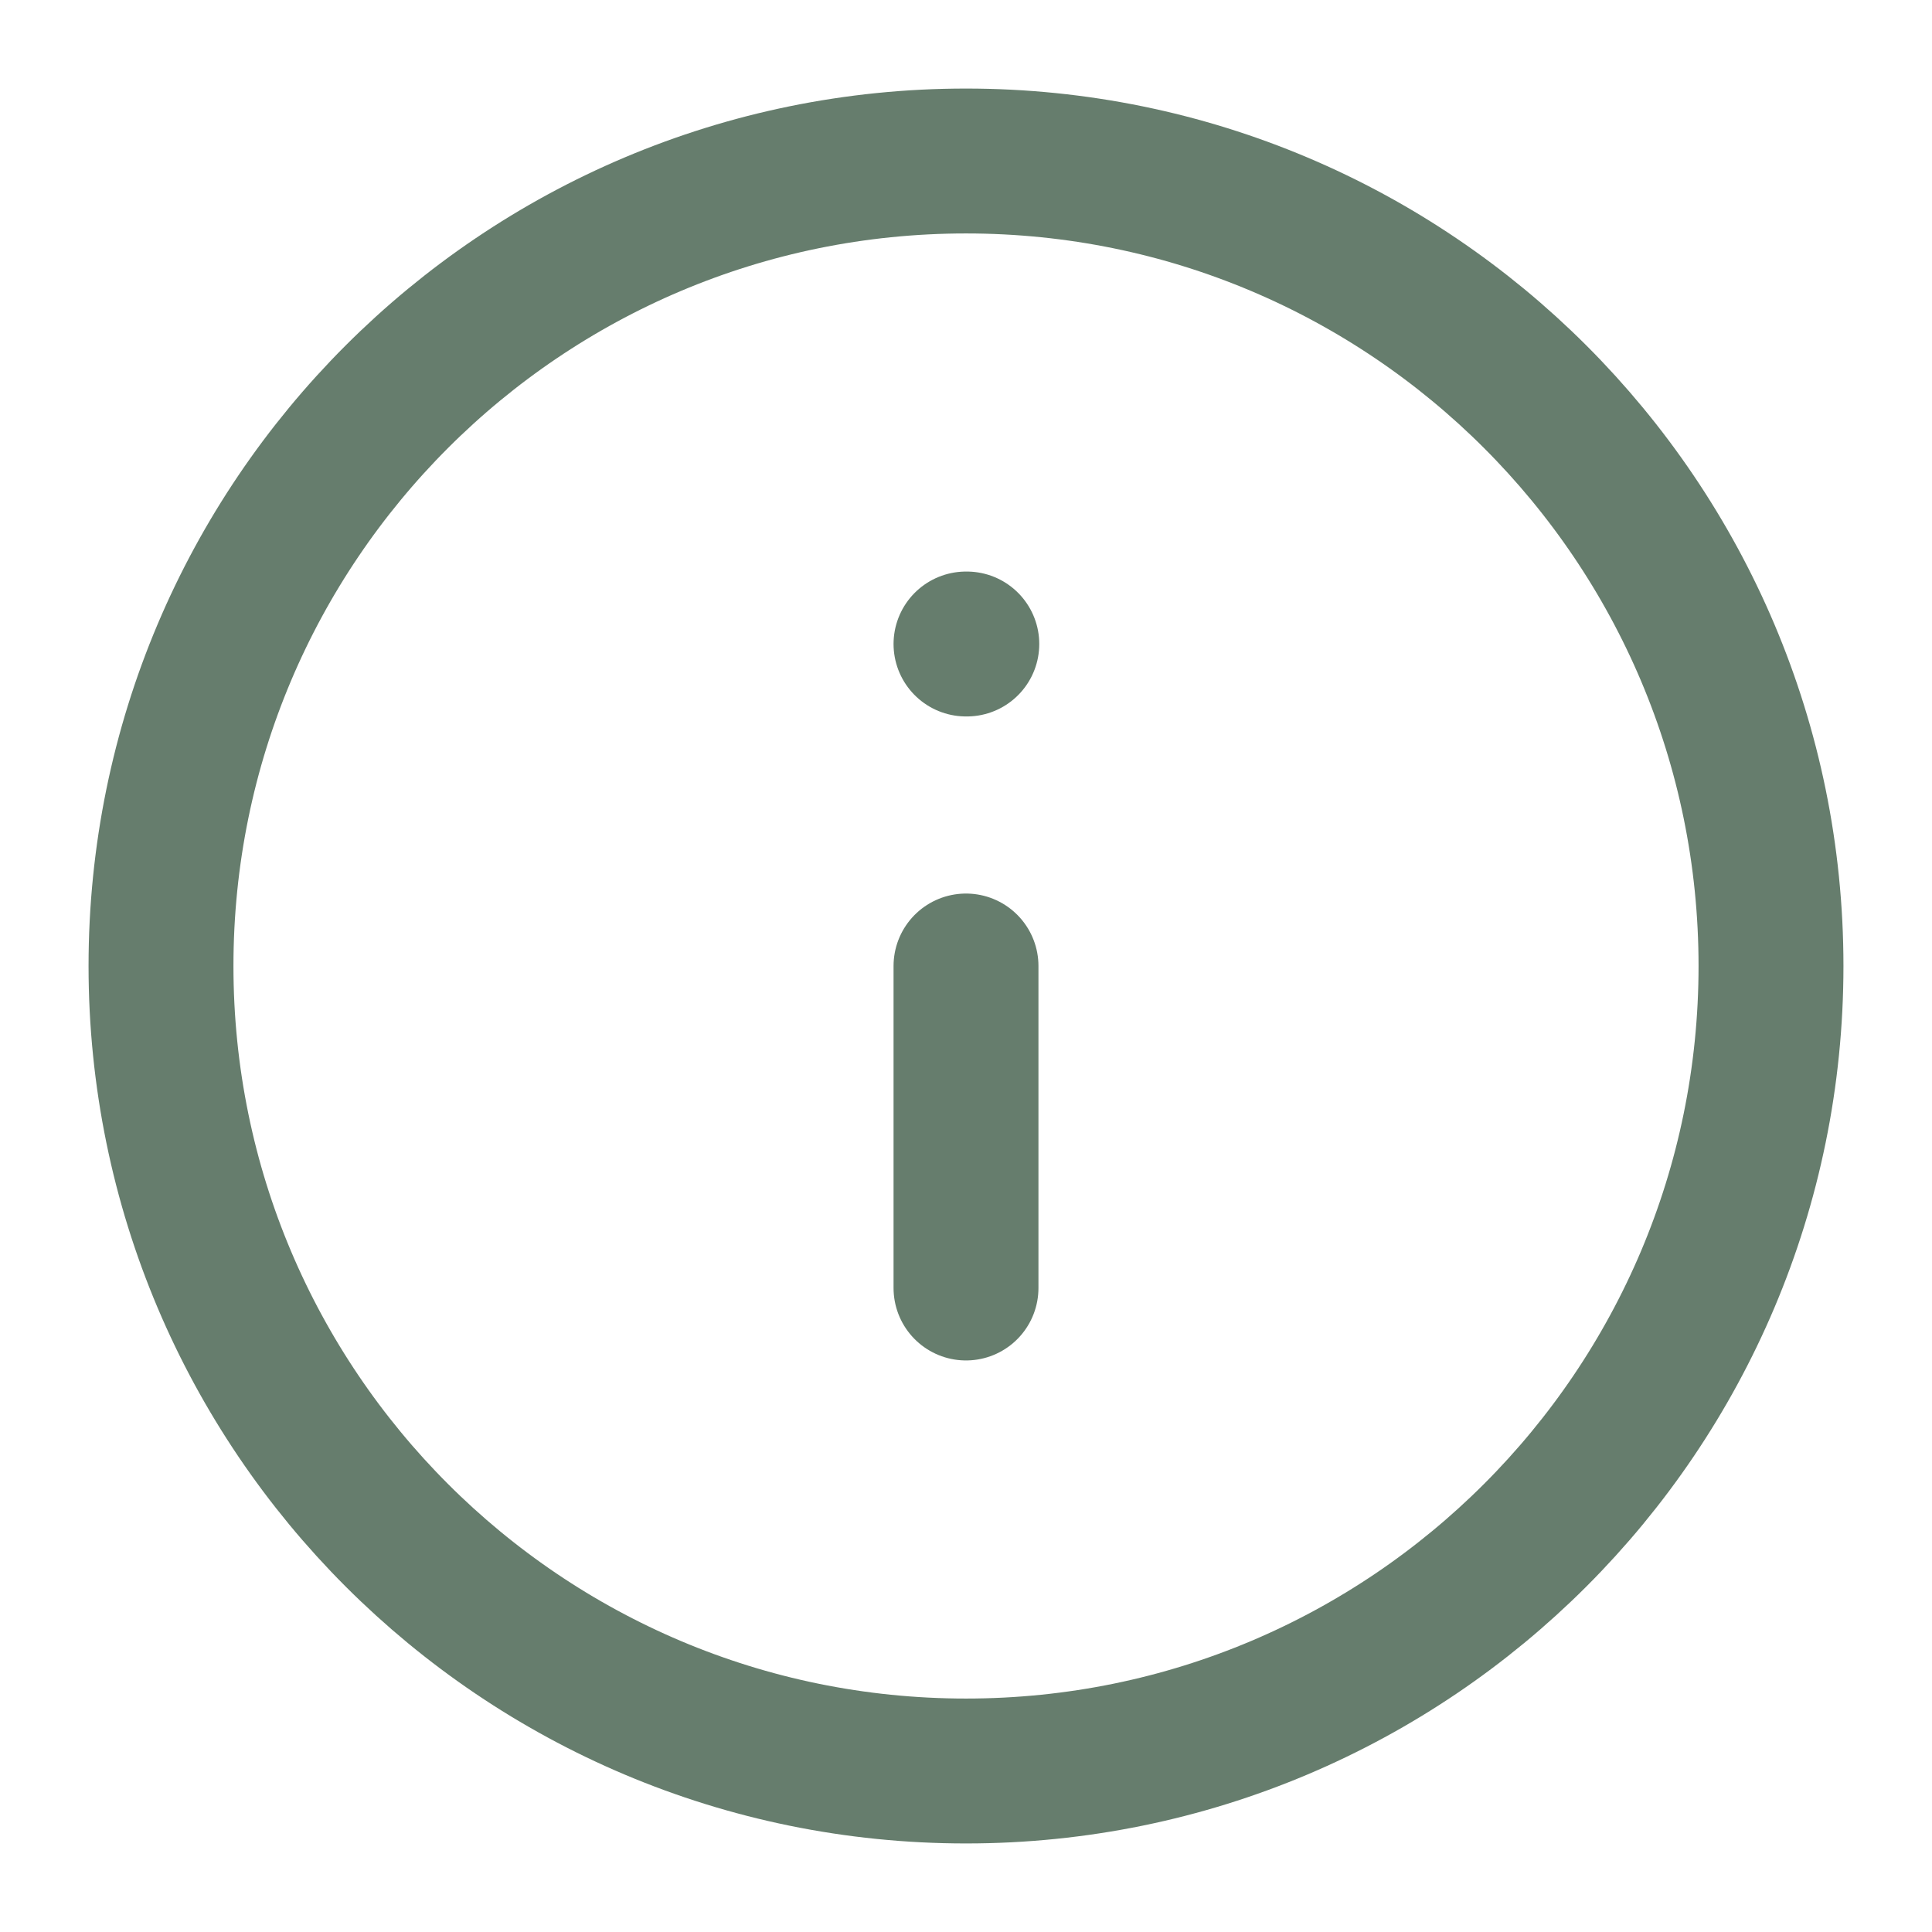
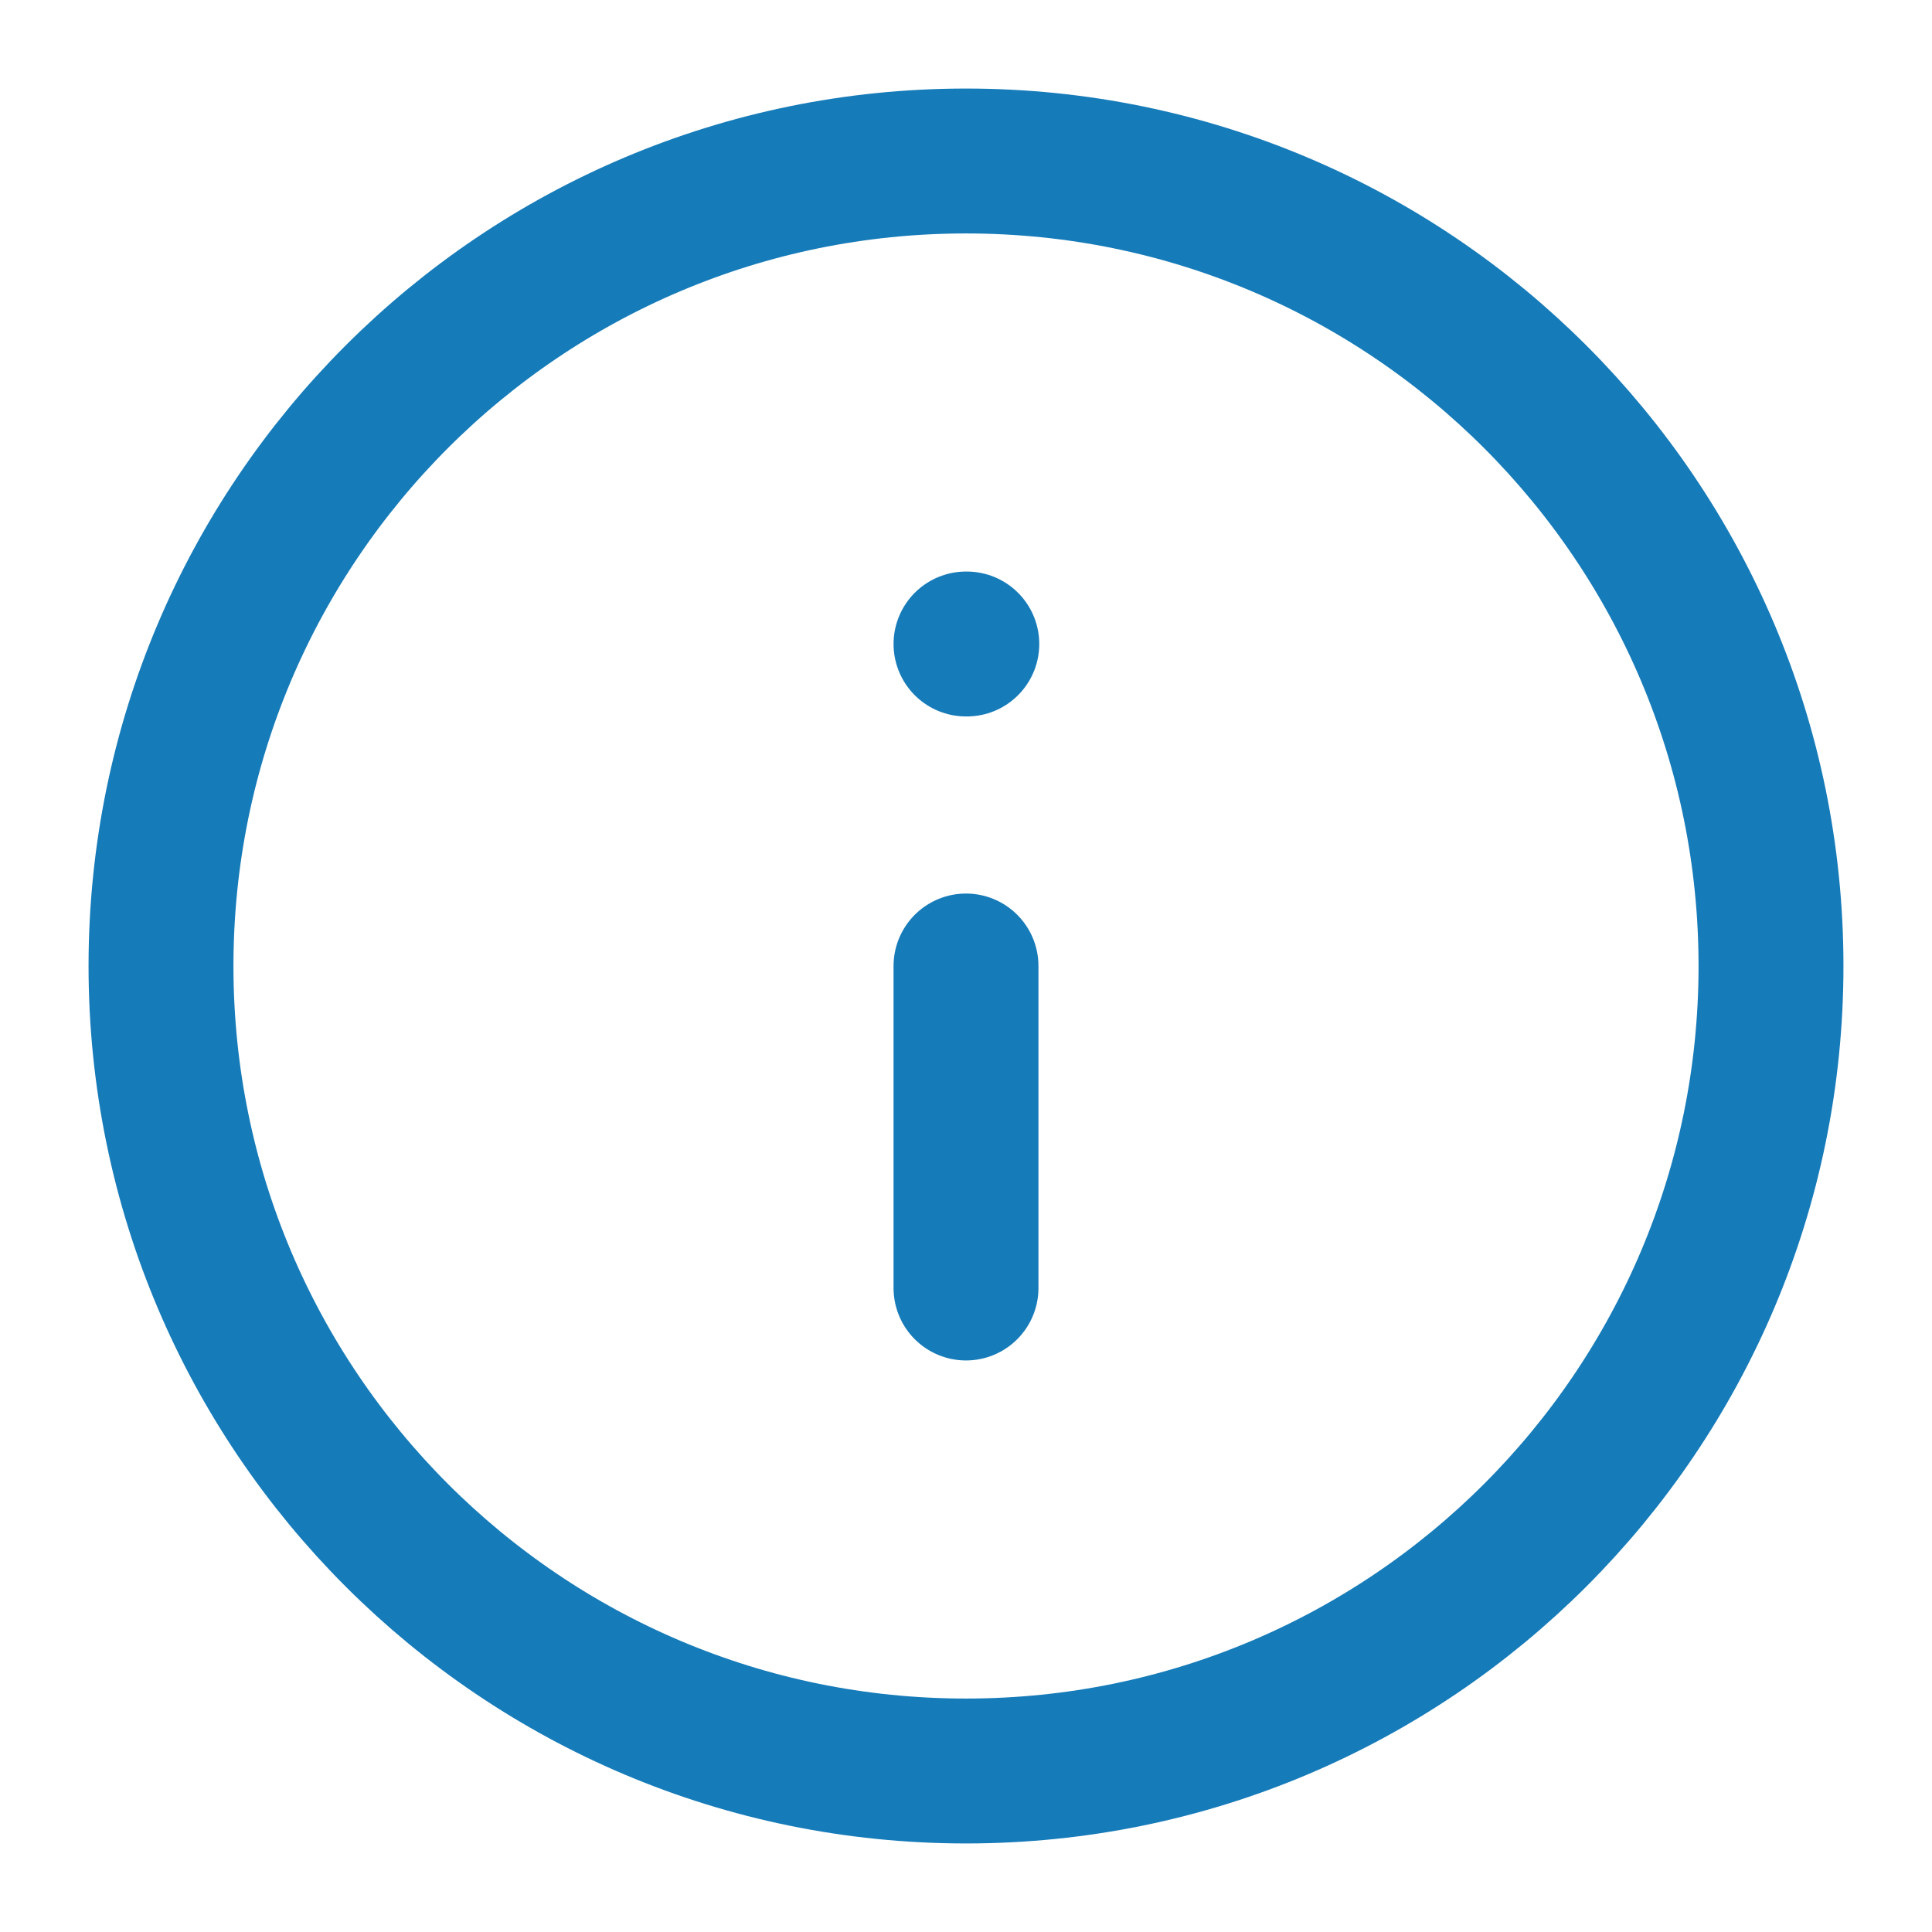
- <svg xmlns="http://www.w3.org/2000/svg" width="32" height="32" viewBox="0 0 24 24" fill="none" stroke="#667D6D" stroke-width="1.8" stroke-linecap="round" stroke-linejoin="round" aria-hidden="true">
+ <svg xmlns="http://www.w3.org/2000/svg" width="32" height="32" viewBox="0 0 24 24" fill="none" stroke="#167BB9" stroke-width="1.8" stroke-linecap="round" stroke-linejoin="round" aria-hidden="true">
  <circle cx="12" cy="12" r="10" />
  <path d="M12 16v-4" />
  <path d="M12 8h.01" />
</svg>
